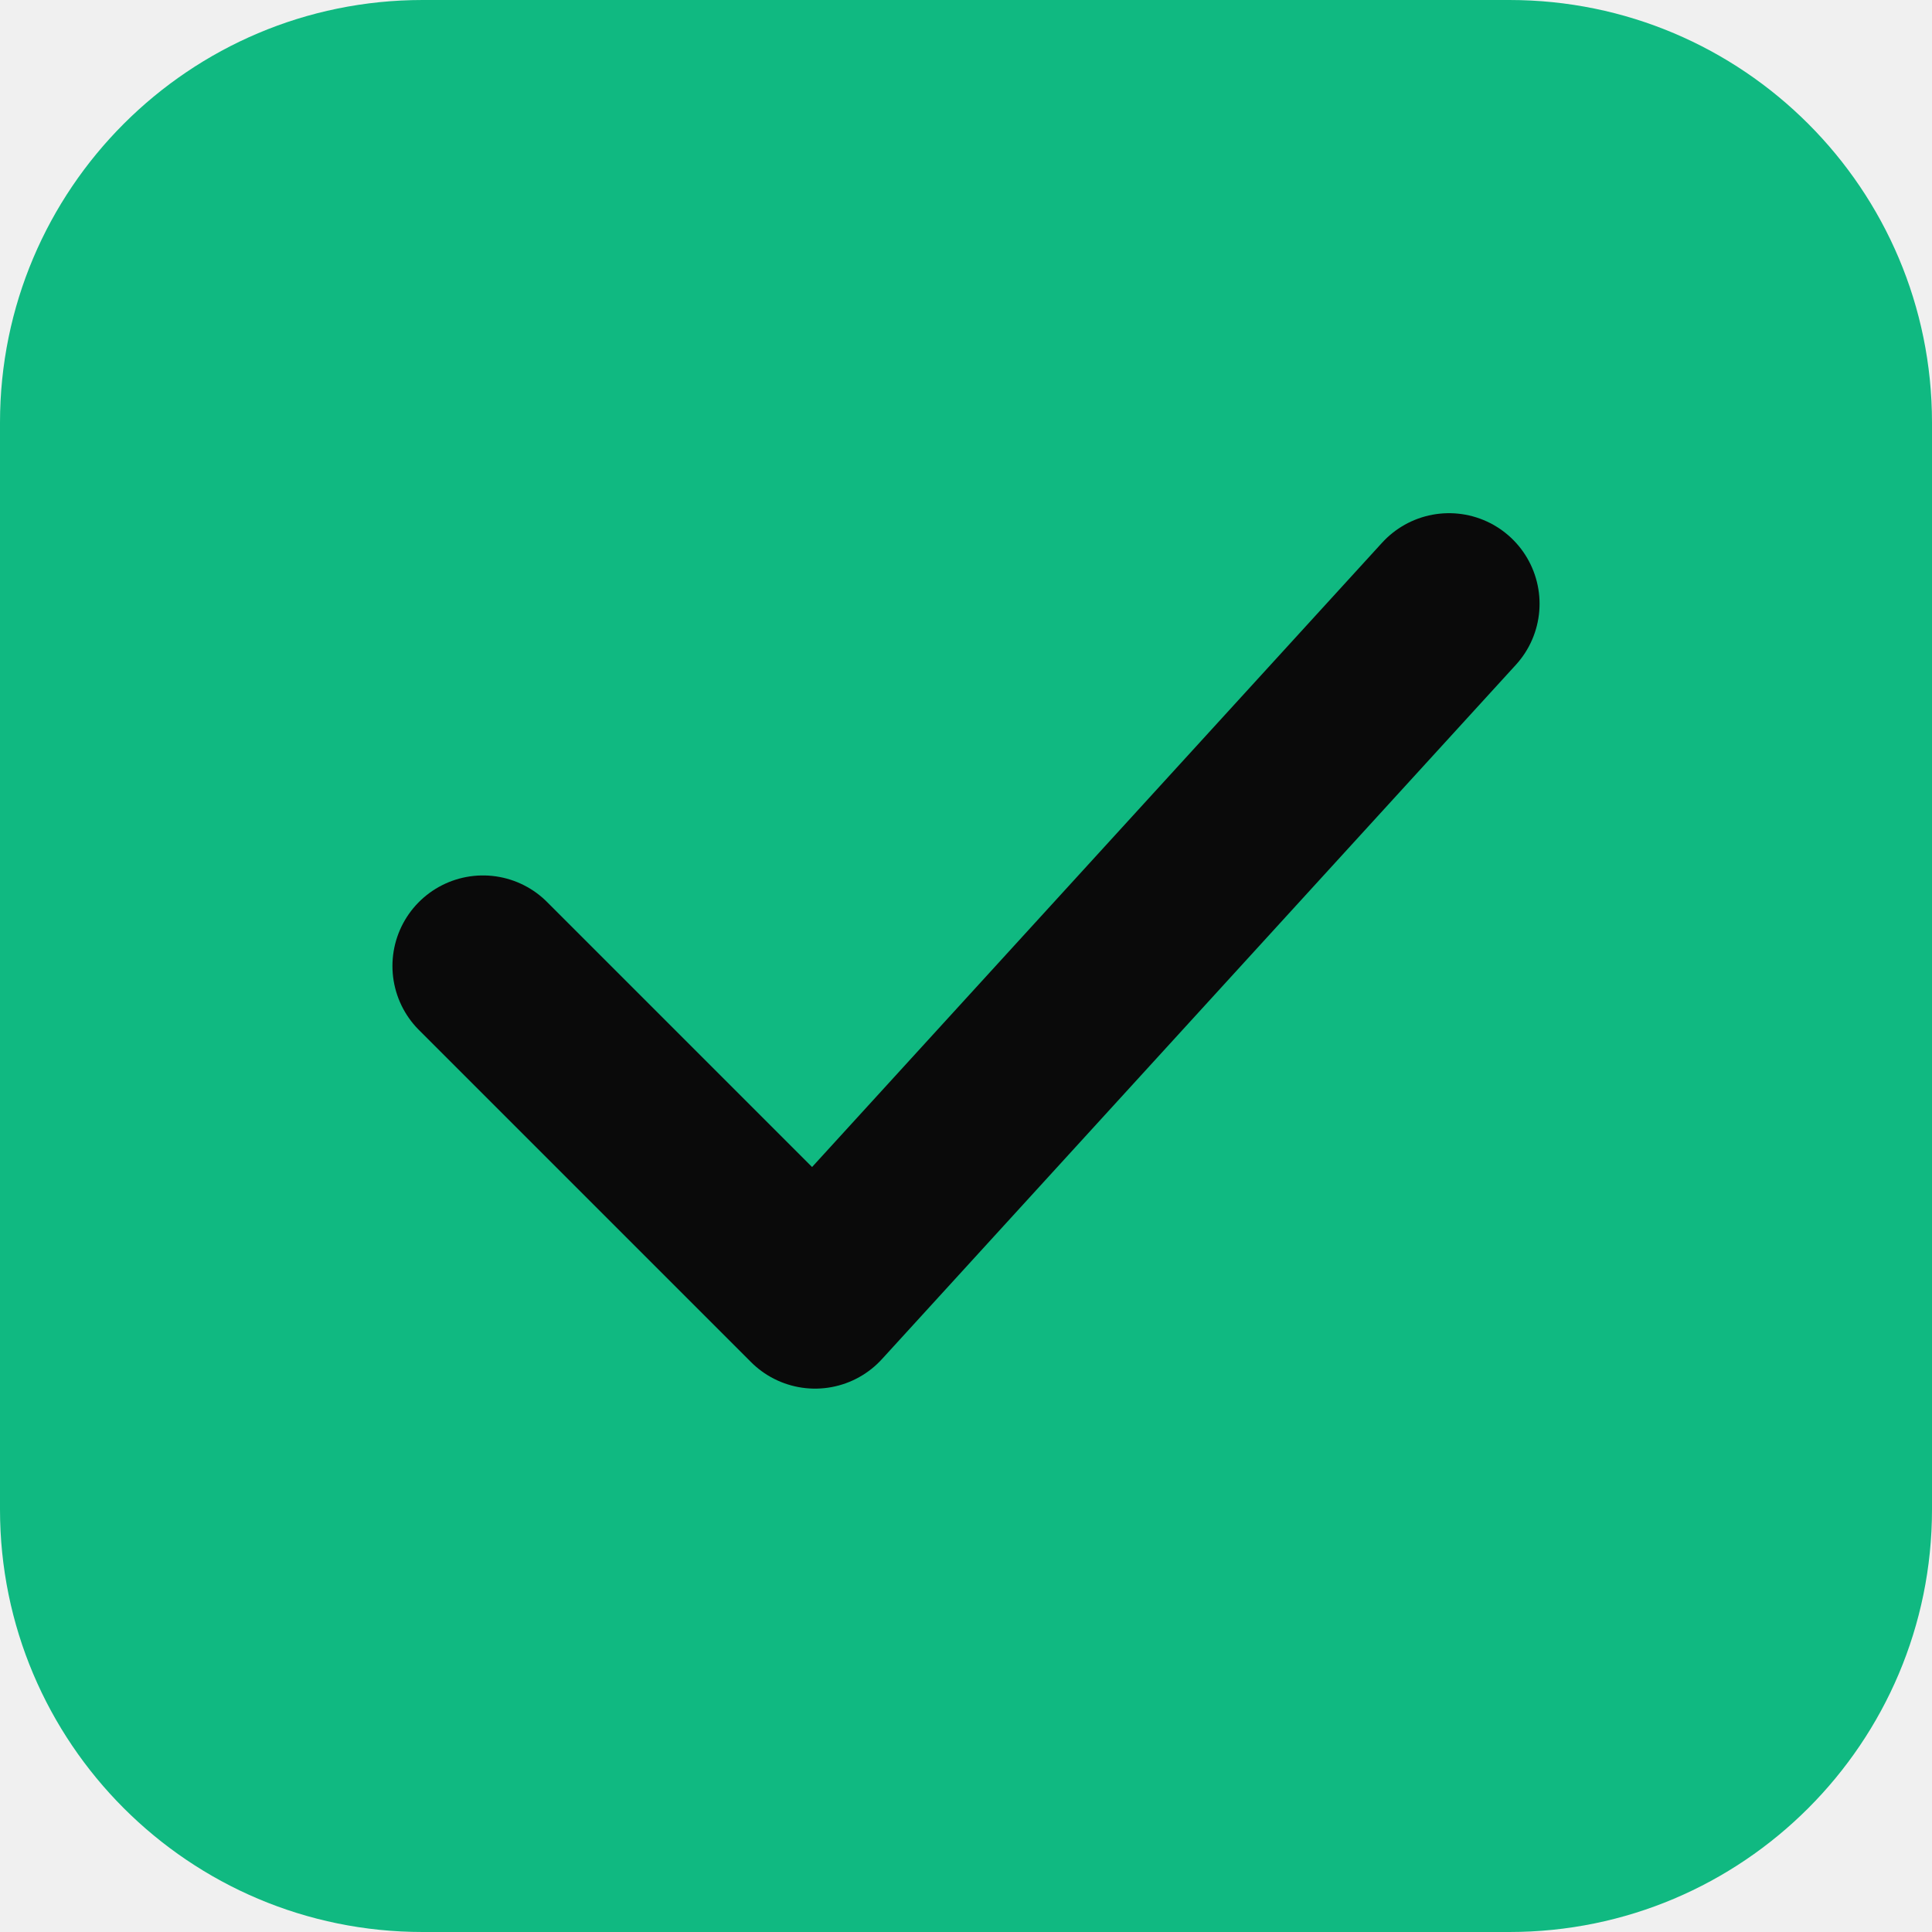
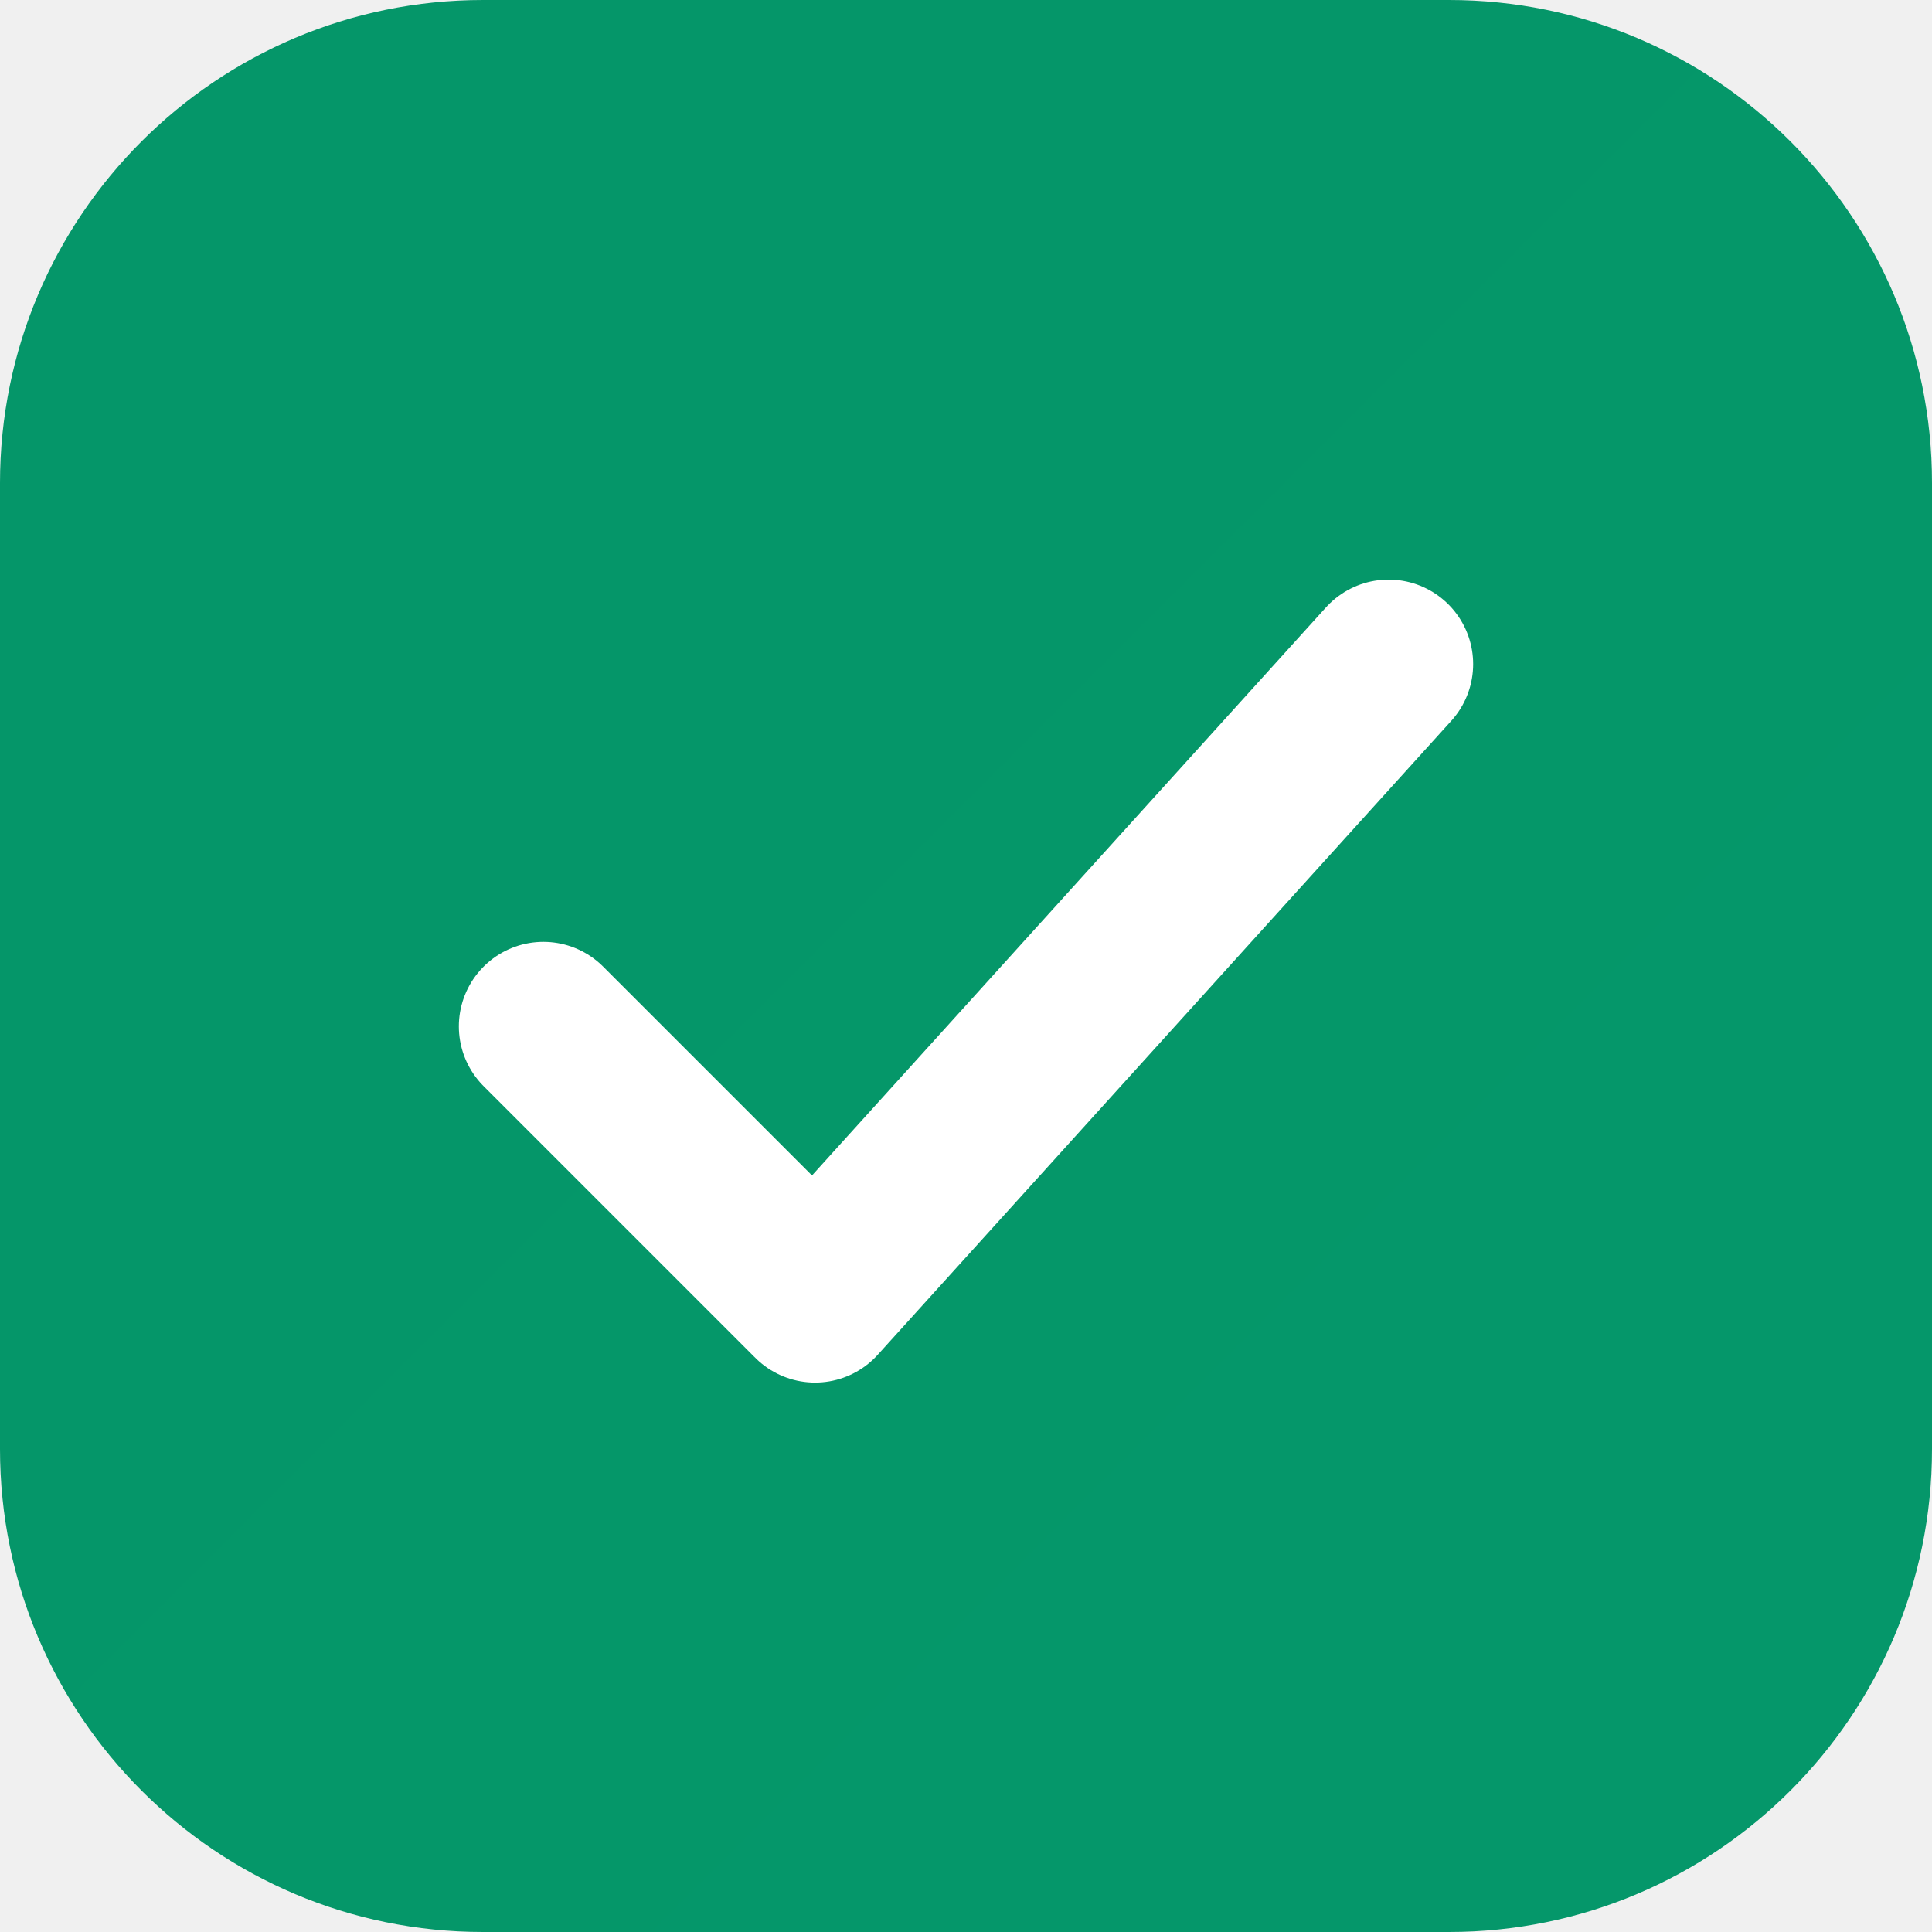
<svg xmlns="http://www.w3.org/2000/svg" width="32" height="32" viewBox="0 0 32 32">
-   <rect width="32" height="32" rx="7" fill="#10b981" />
-   <path d="M8 16l5.5 5.5L24 10" stroke="#0a0a0a" stroke-width="3" stroke-linecap="round" stroke-linejoin="round" fill="none" />
+   <defs>
+     <linearGradient id="bg" x1="0" y1="0" x2="32" y2="32">
+       <stop stop-color="#059669" />
+       <stop offset="1" stop-color="#10b981" />
+     </linearGradient>
+   </defs>
+   <rect width="32" height="32" rx="8" fill="url(#bg)" />
+   <path d="M9 17l4.5 4.5L23 11" stroke="#fff" stroke-width="2.8" stroke-linecap="round" stroke-linejoin="round" fill="none" />
</svg>
